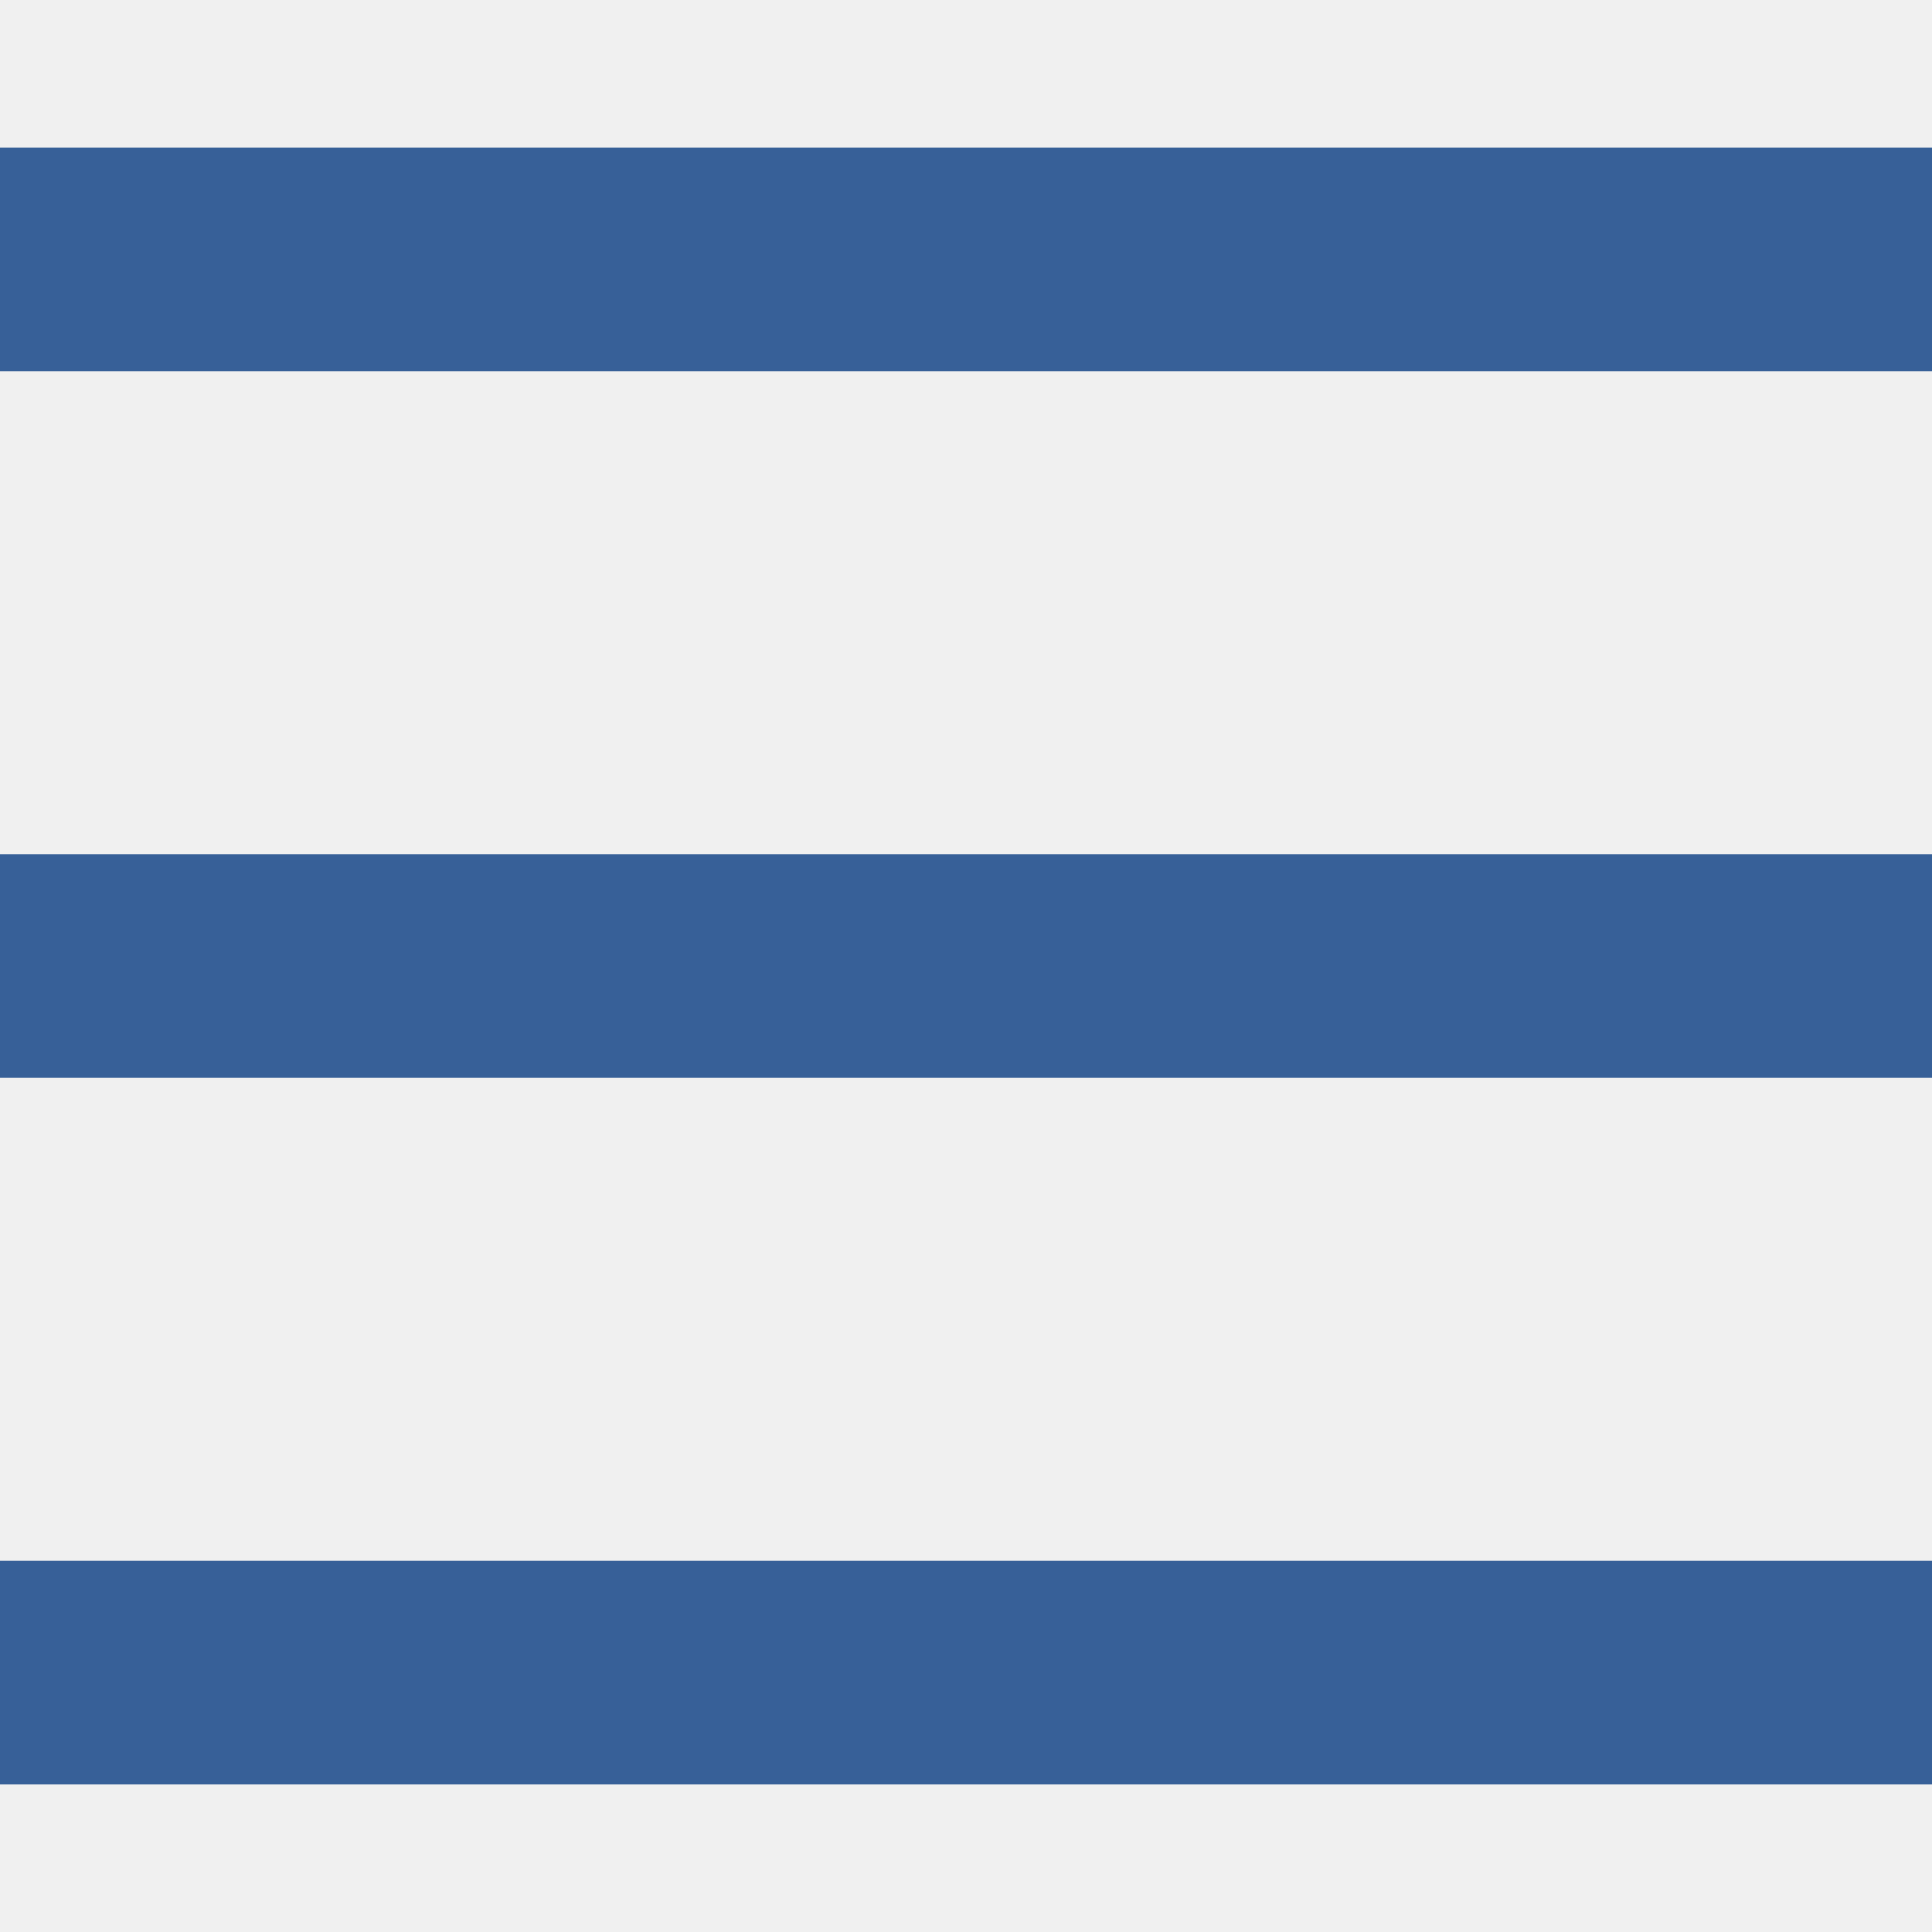
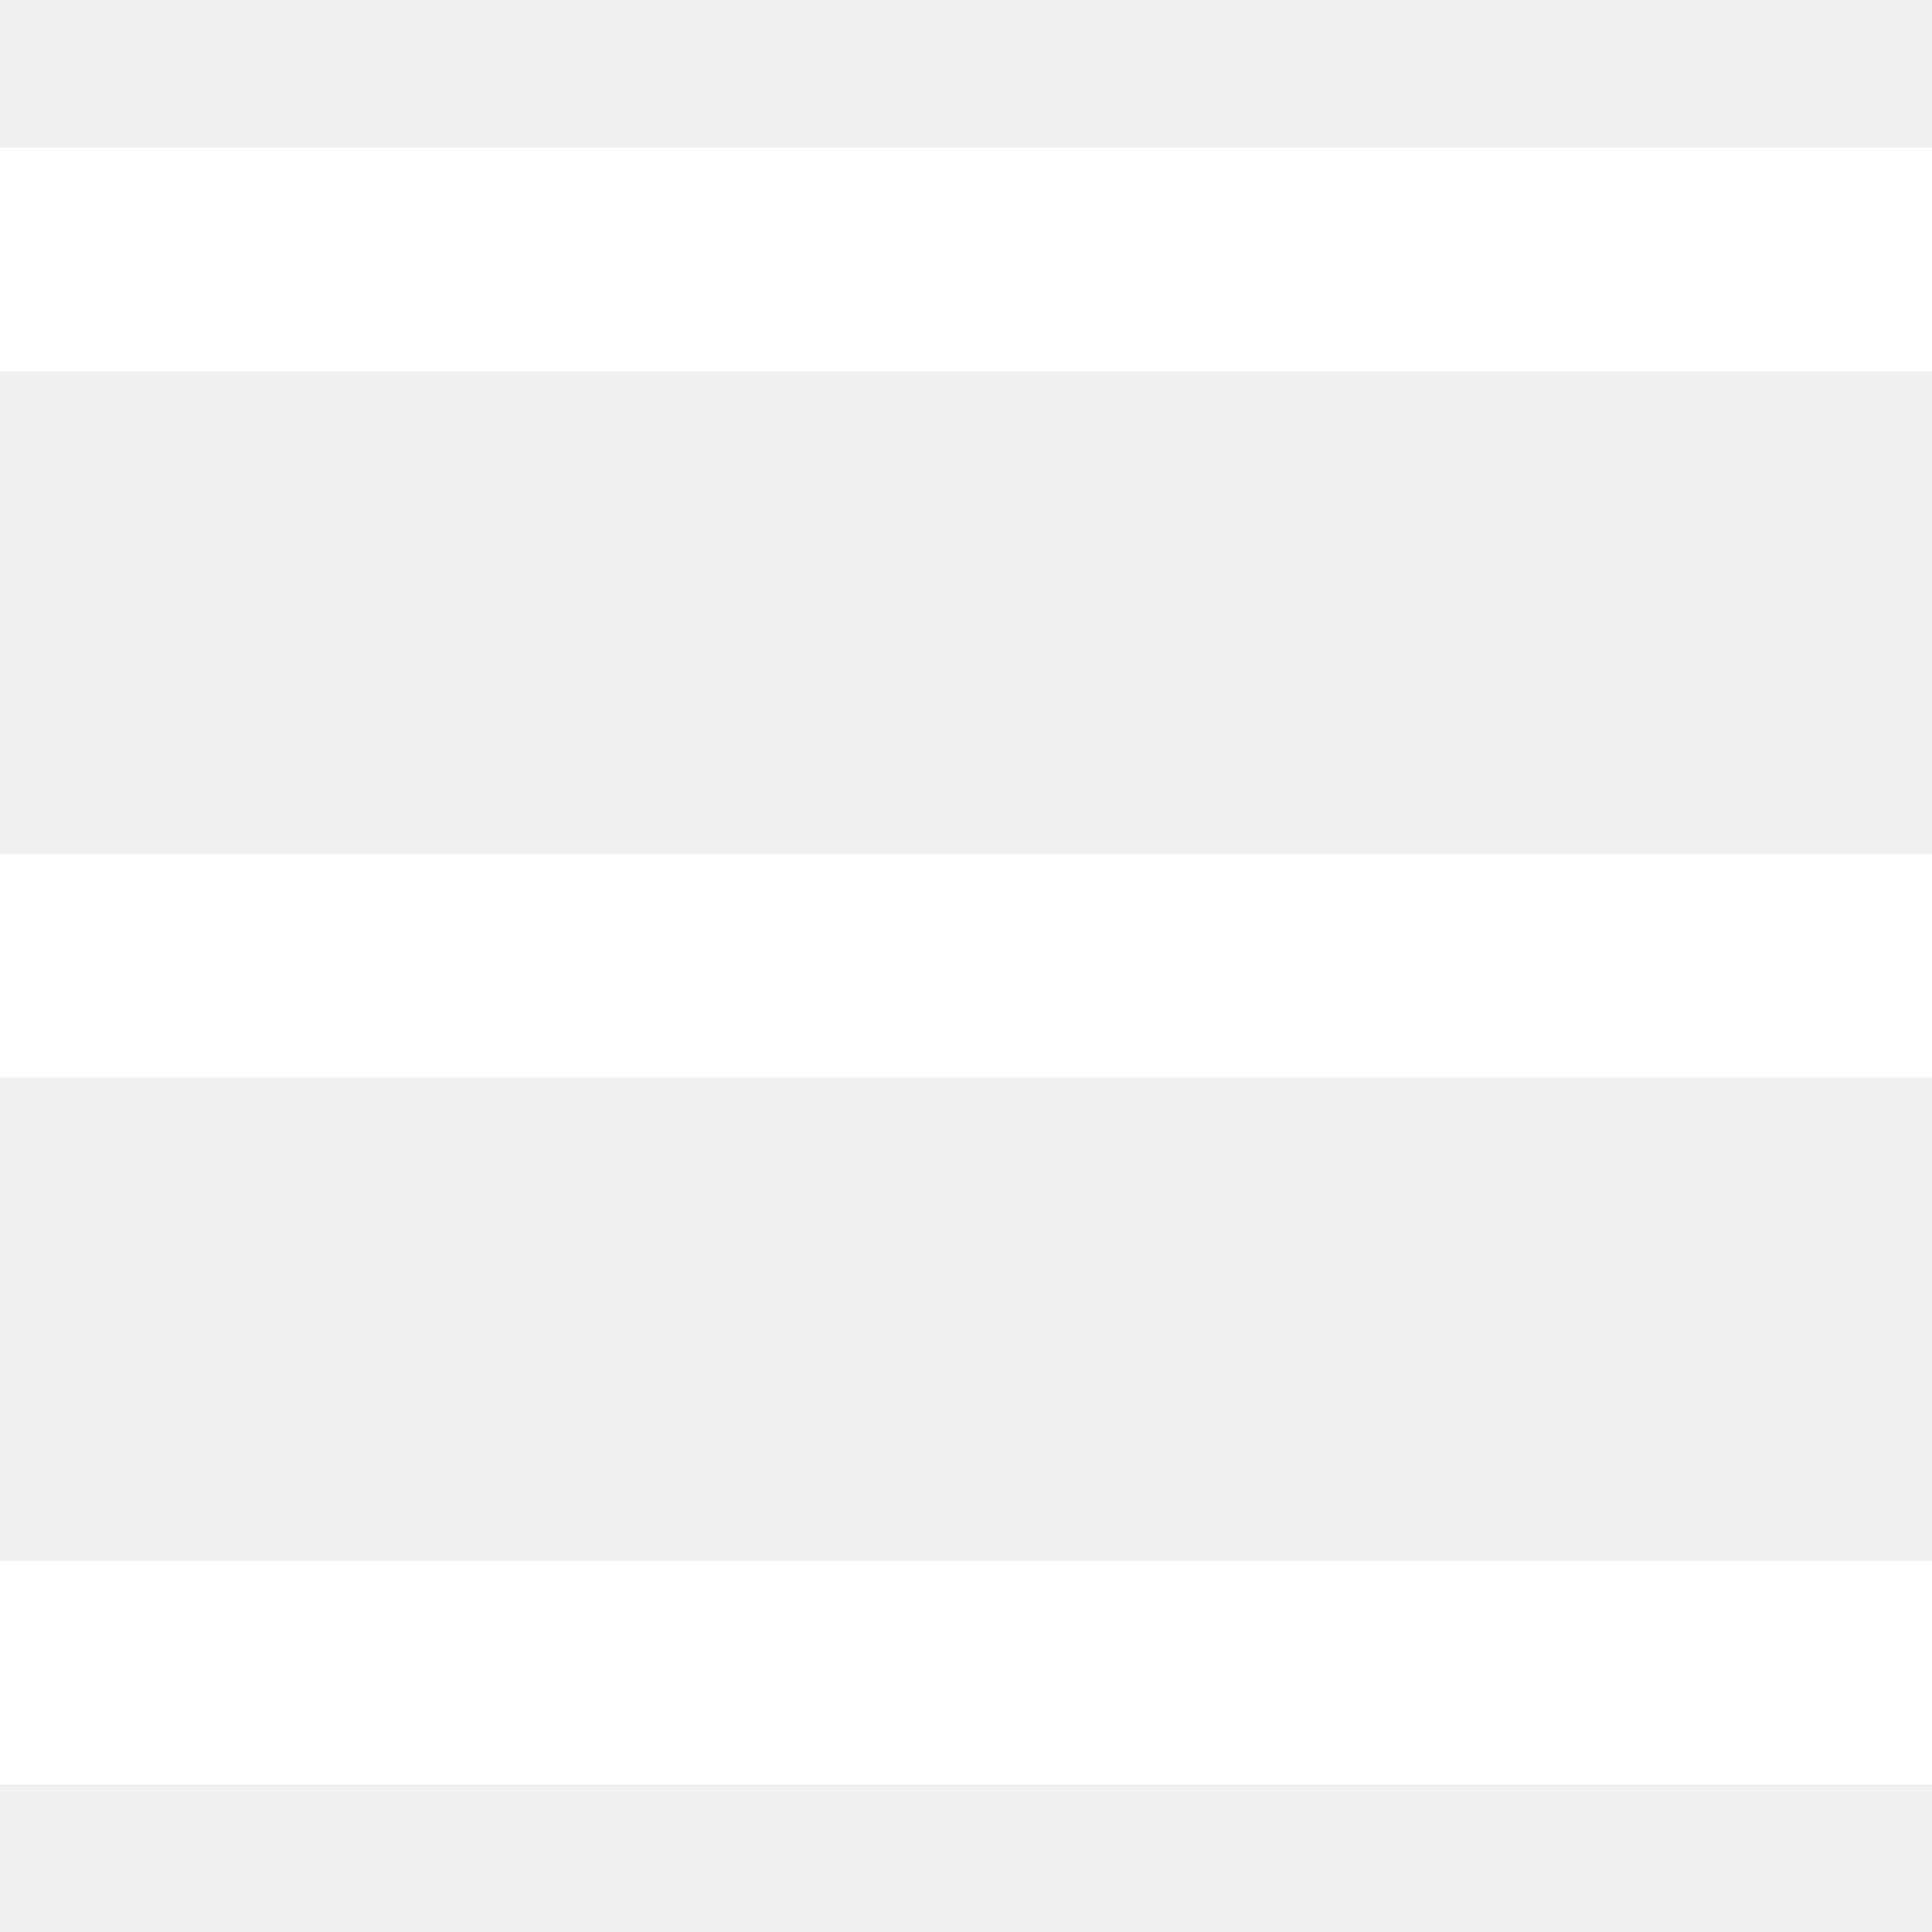
- <svg xmlns="http://www.w3.org/2000/svg" width="43.2" height="43.2" viewBox="0 0 43.2 43.2">
-   <path fill="#fff" stroke="#376098" stroke-width="5" stroke-miterlimit="10" d="M0 5.8h43.2M0 37.4h43.2M0 21.6h43.2" />
+ <svg xmlns="http://www.w3.org/2000/svg" id="Layer_1" viewBox="0 0 43.2 43.2">
+   <style>.st0{fill:#fff;stroke:#fff;stroke-width:5;stroke-miterlimit:10}</style>
+   <path class="st0" d="M0 5.8h43.2M0 37.4h43.2M0 21.6h43.2" />
</svg>
